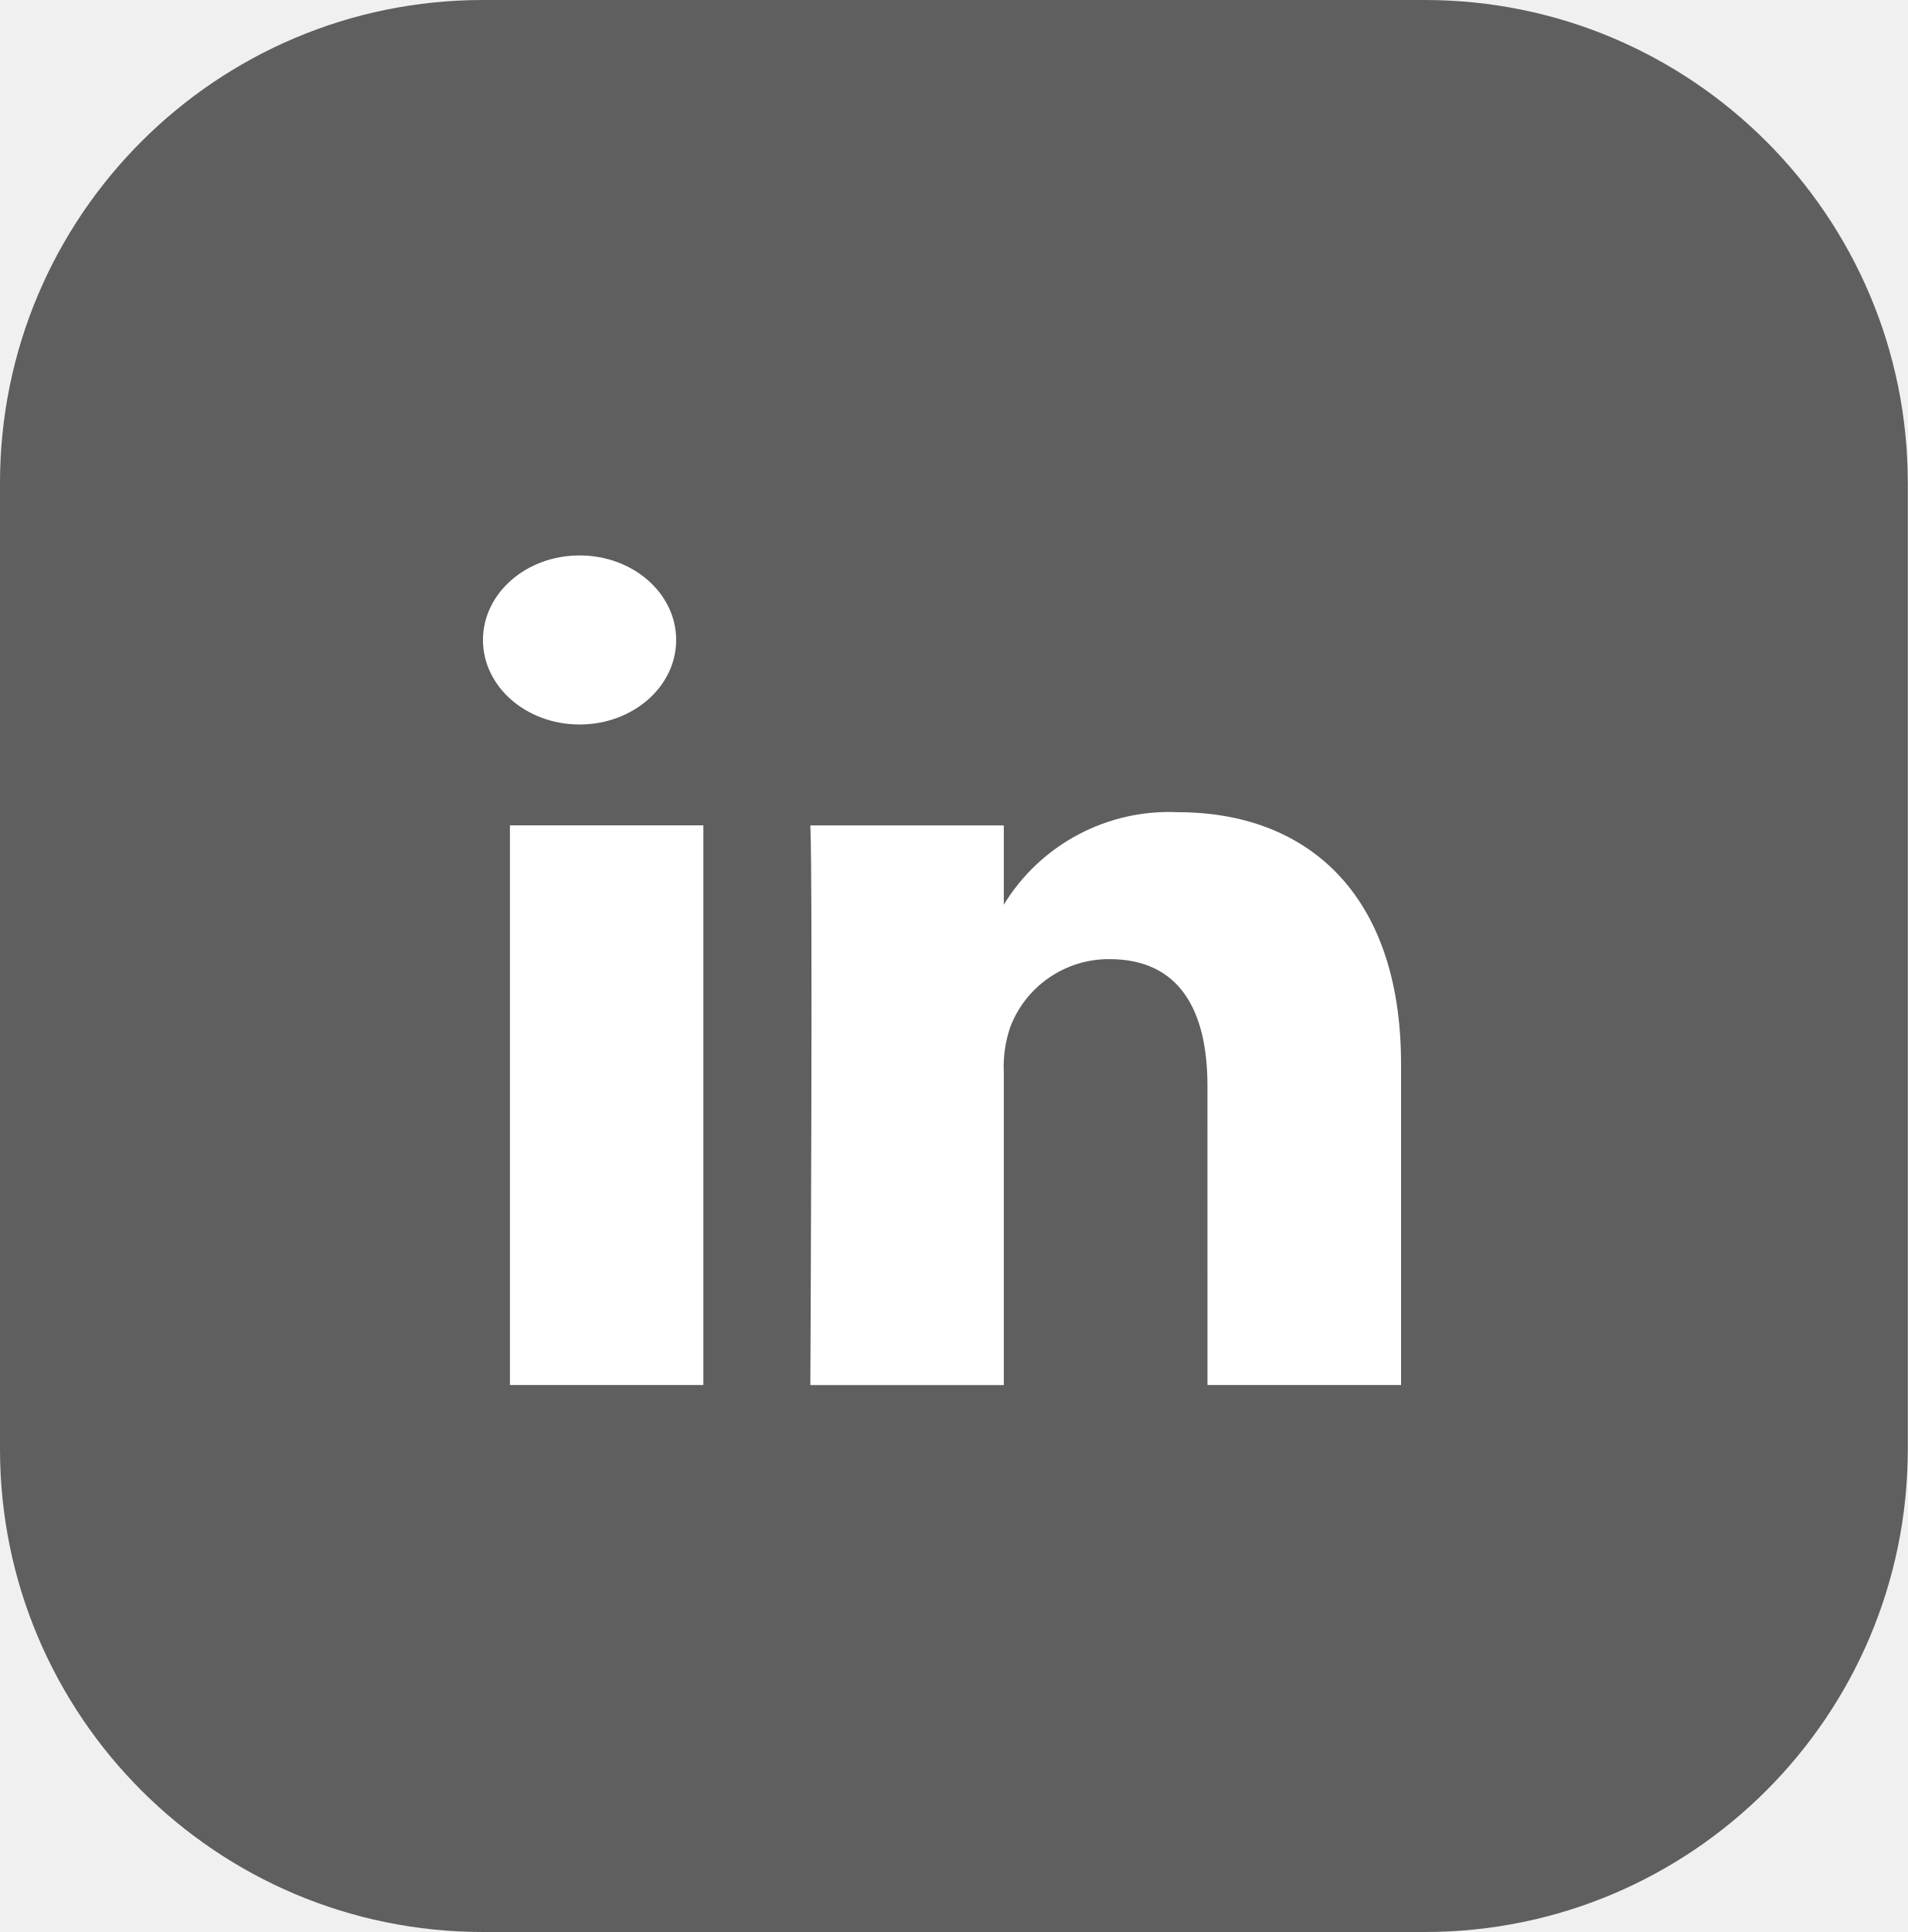
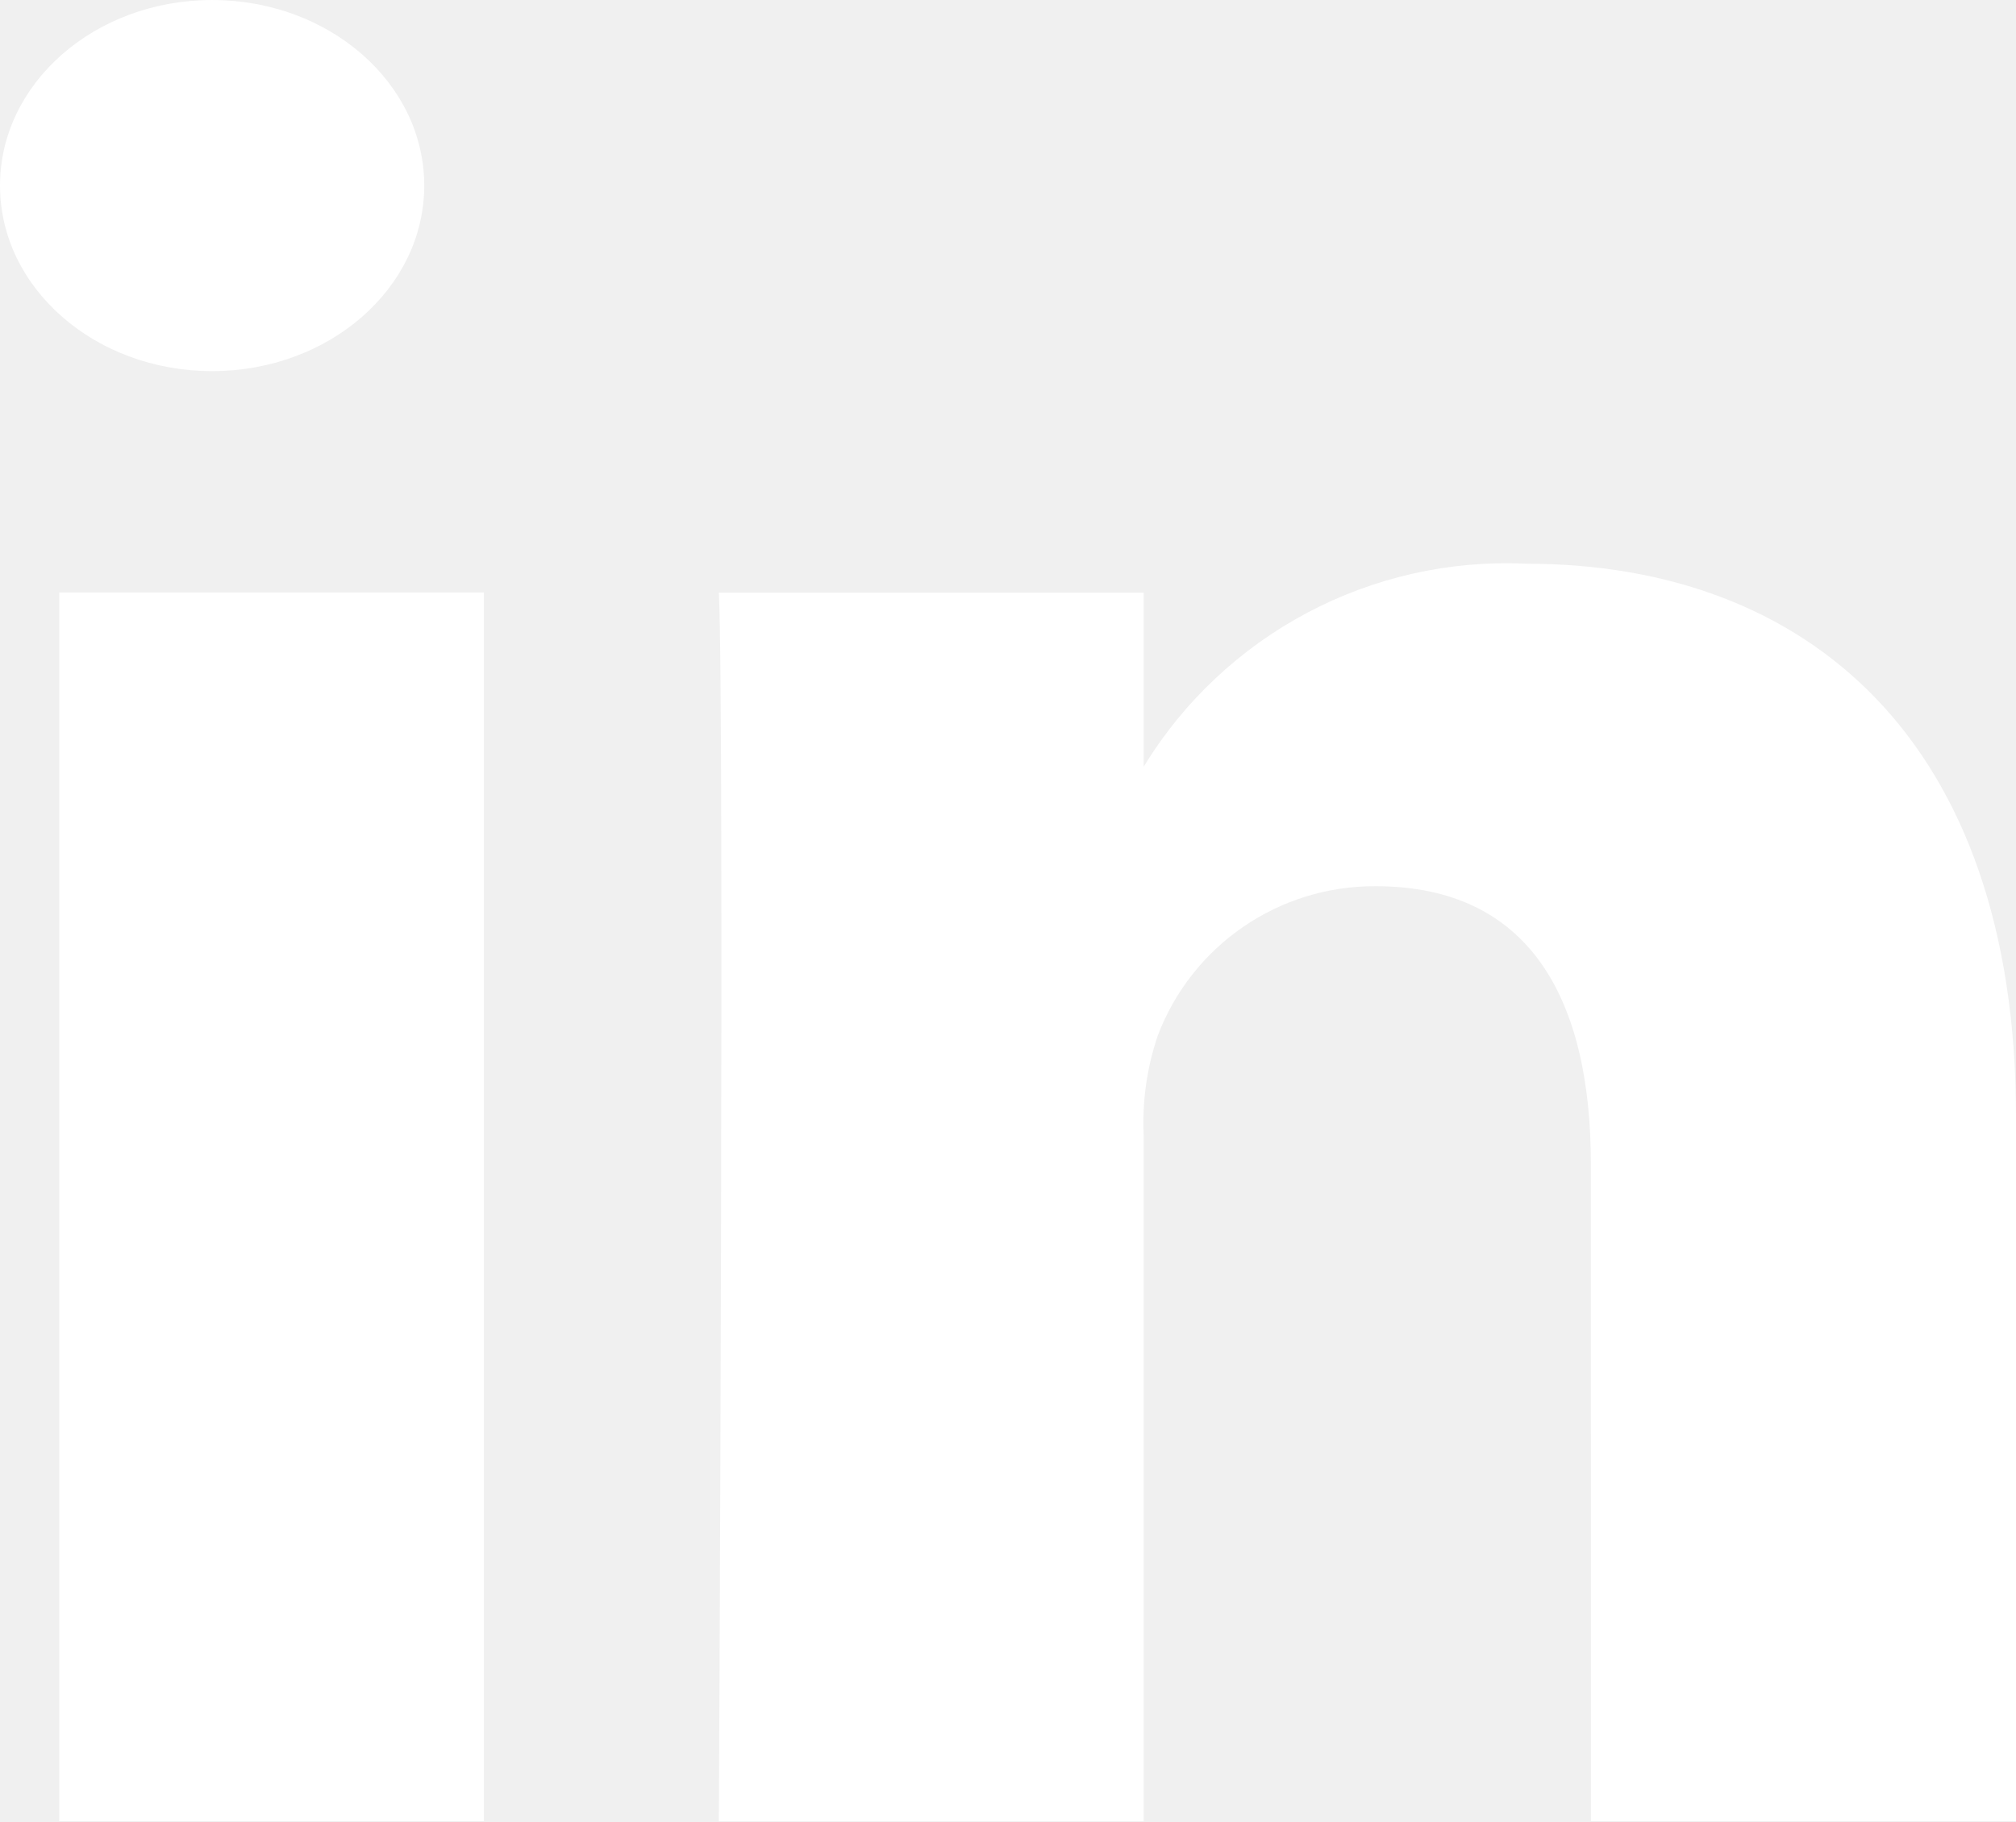
- <svg xmlns="http://www.w3.org/2000/svg" width="79" height="80" viewBox="0 0 79 80">
-   <g id="Group_172880" data-name="Group 172880" transform="translate(14693 13632)">
-     <rect id="Rectangle_52582" data-name="Rectangle 52582" width="79" height="80" rx="20" transform="translate(-14693 -13632)" fill="#5f5f5f" />
+ <svg xmlns="http://www.w3.org/2000/svg" width="38.017" height="34.354" viewBox="0 0 38.017 34.354">
+   <g id="Group_172880" data-name="Group 172880" transform="translate(14673.001 13609.001)">
    <g id="icon_linkedin" transform="translate(-14693.423 -13630.433)">
      <g id="Group_149916" data-name="Group 149916" transform="translate(20.422 21.432)">
        <ellipse id="Ellipse_3236" data-name="Ellipse 3236" cx="4" cy="3.5" rx="4" ry="3.5" fill="#fff" />
        <path id="Path_2" data-name="Path 2" d="M8,35.718h8.009V12.543H8Zm28.884,0H44.9V22.428C44.9,15.313,40.945,12,35.671,12a8.01,8.01,0,0,0-7.221,3.829V12.546H20.439c.108,2.174,0,23.175,0,23.175H28.45V22.779a5.1,5.1,0,0,1,.266-1.879,4.366,4.366,0,0,1,4.111-2.817c2.9,0,4.056,2.124,4.056,5.239Z" transform="translate(-6.883 -1.367)" fill="#fff" />
      </g>
    </g>
  </g>
</svg>
